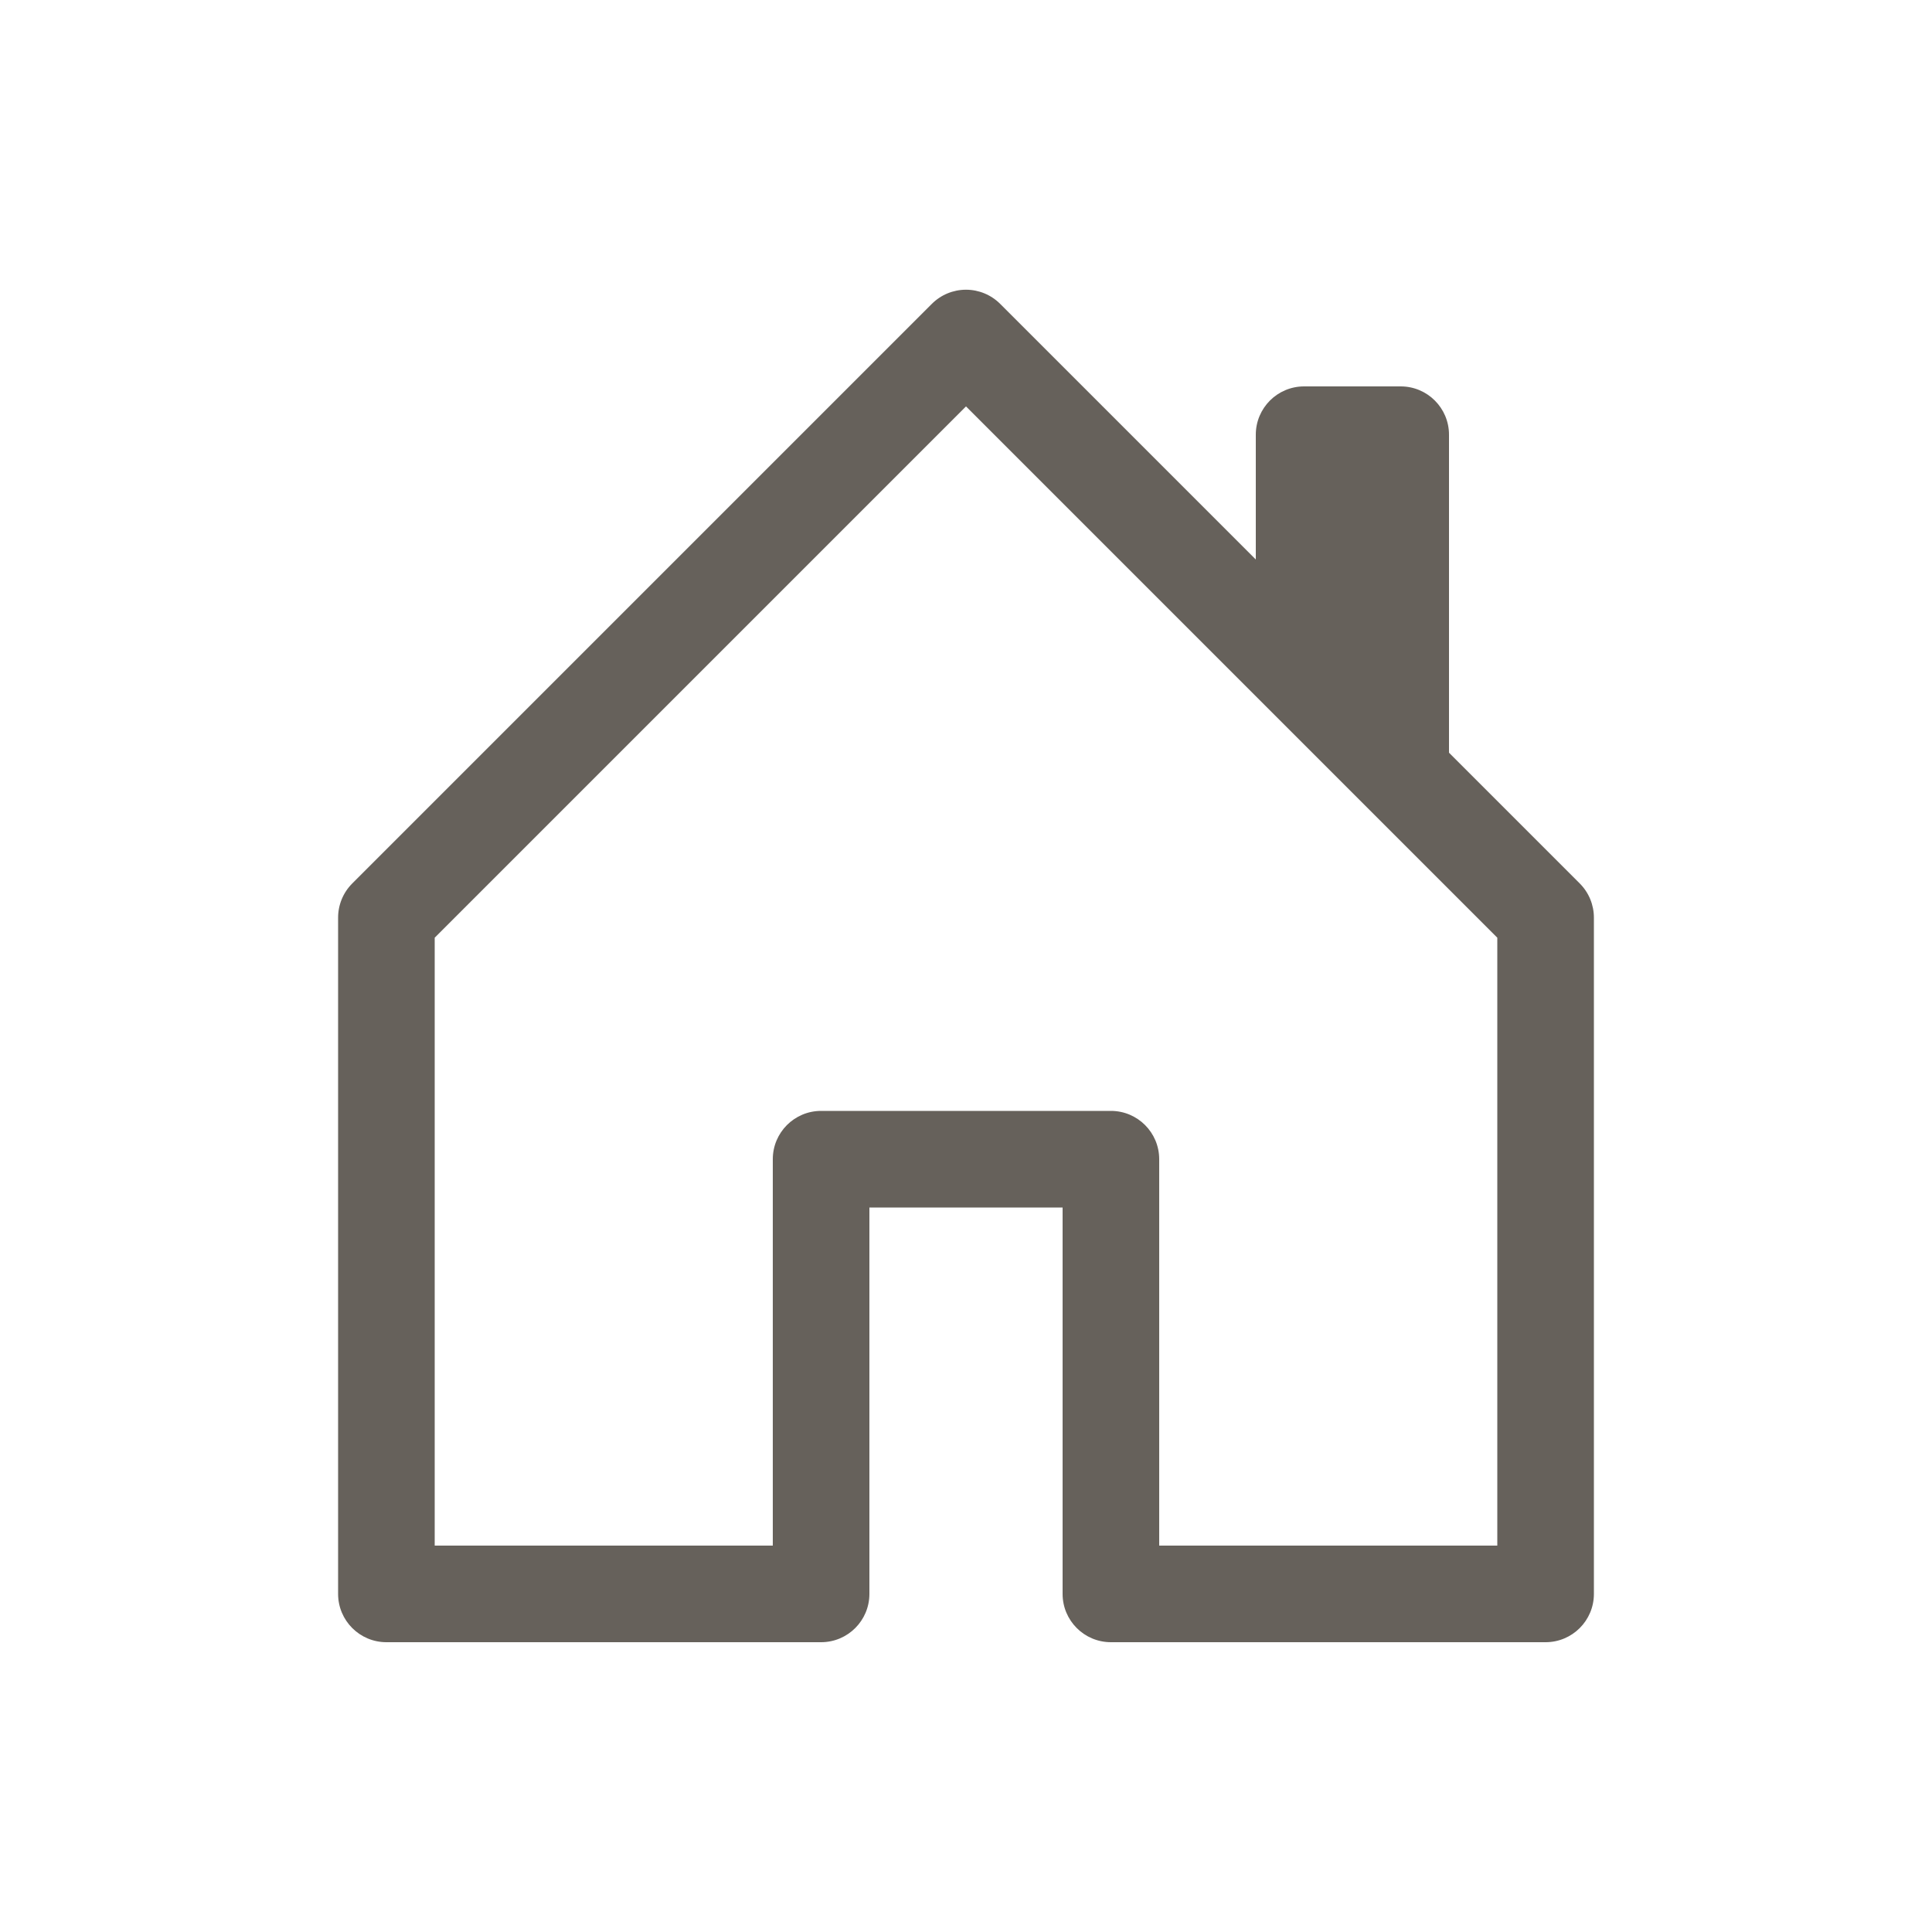
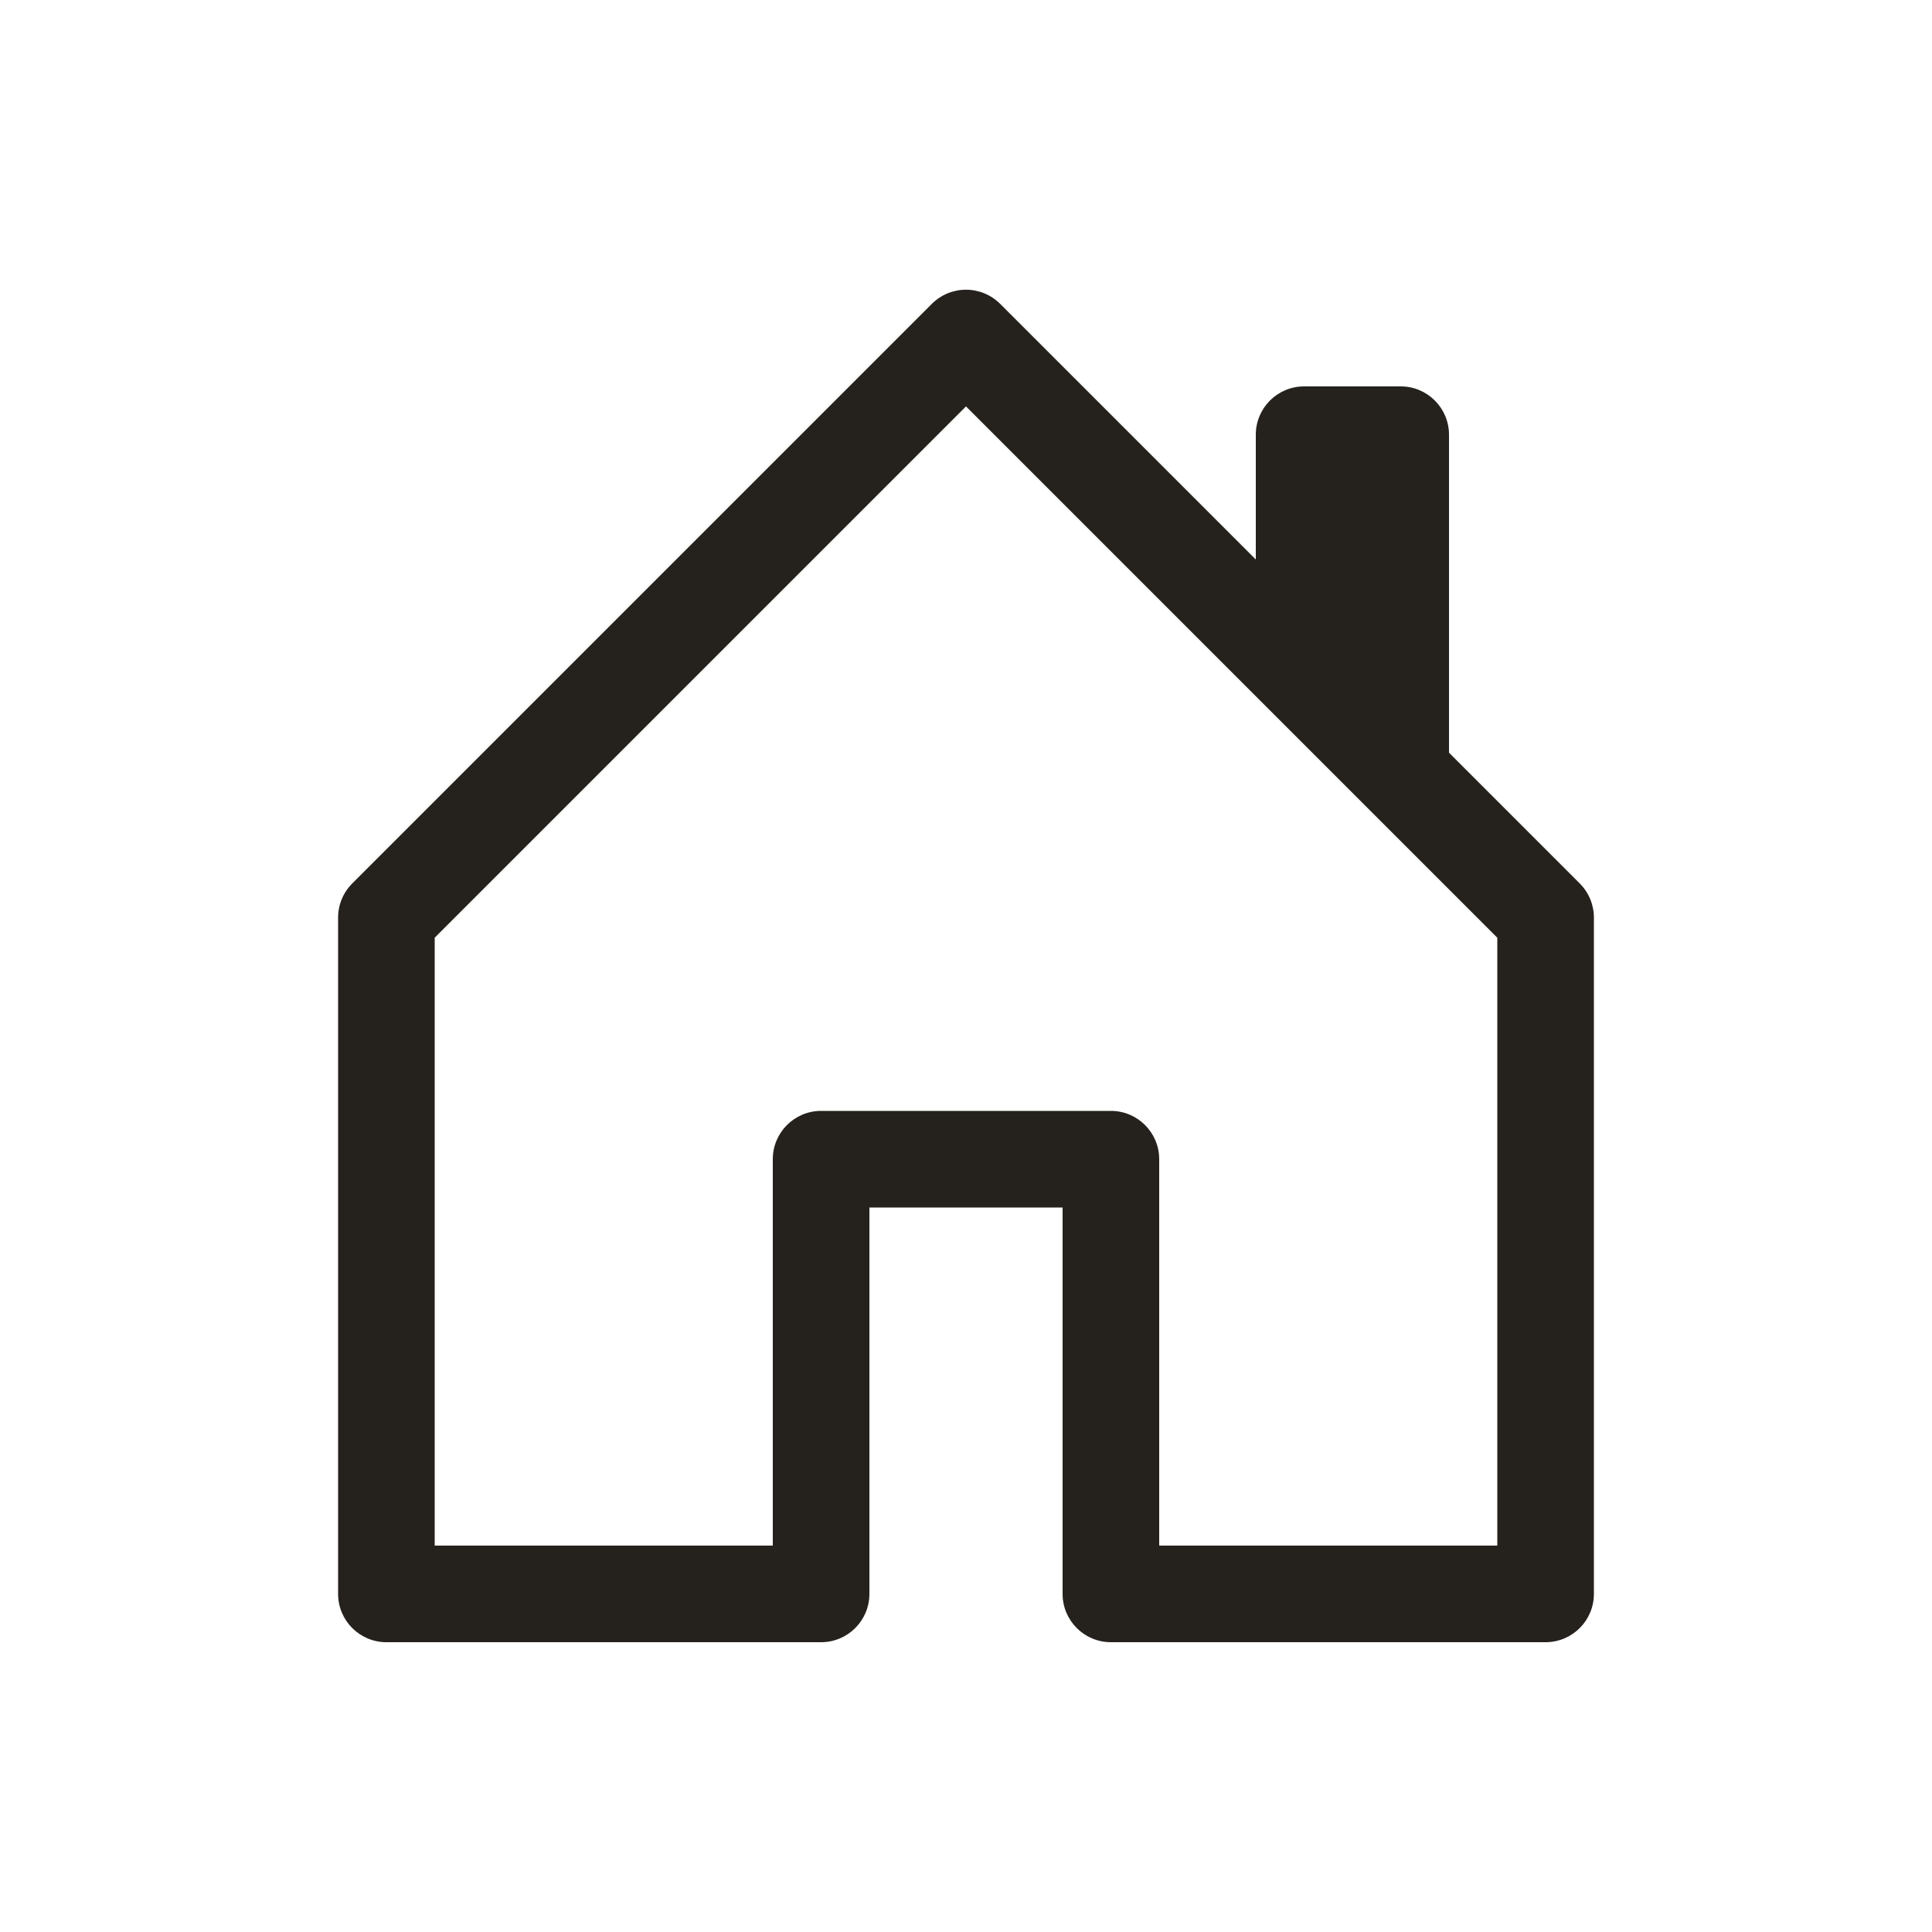
- <svg xmlns="http://www.w3.org/2000/svg" class="bi bi-house" width="1em" height="1em" viewBox="0 0 20 20" fill="#66615b">
+ <svg xmlns="http://www.w3.org/2000/svg" class="bi bi-house" width="1em" height="1em" viewBox="0 0 20 20" fill="#25211c">
  <path fill-rule="evenodd" d="M9.646 3.146a.5.5 0 01.708 0l6 6a.5.5 0 01.146.354v7a.5.5 0 01-.5.5h-4.5a.5.5 0 01-.5-.5v-4H9v4a.5.5 0 01-.5.5H4a.5.5 0 01-.5-.5v-7a.5.5 0 01.146-.354l6-6zM4.5 9.707V16H8v-4a.5.5 0 01.5-.5h3a.5.5 0 01.5.5v4h3.5V9.707l-5.5-5.5-5.5 5.5z" clip-rule="evenodd" />
  <path fill-rule="evenodd" d="M15 4.5V8l-2-2V4.5a.5.5 0 01.5-.5h1a.5.5 0 01.5.5z" clip-rule="evenodd" />
</svg>
